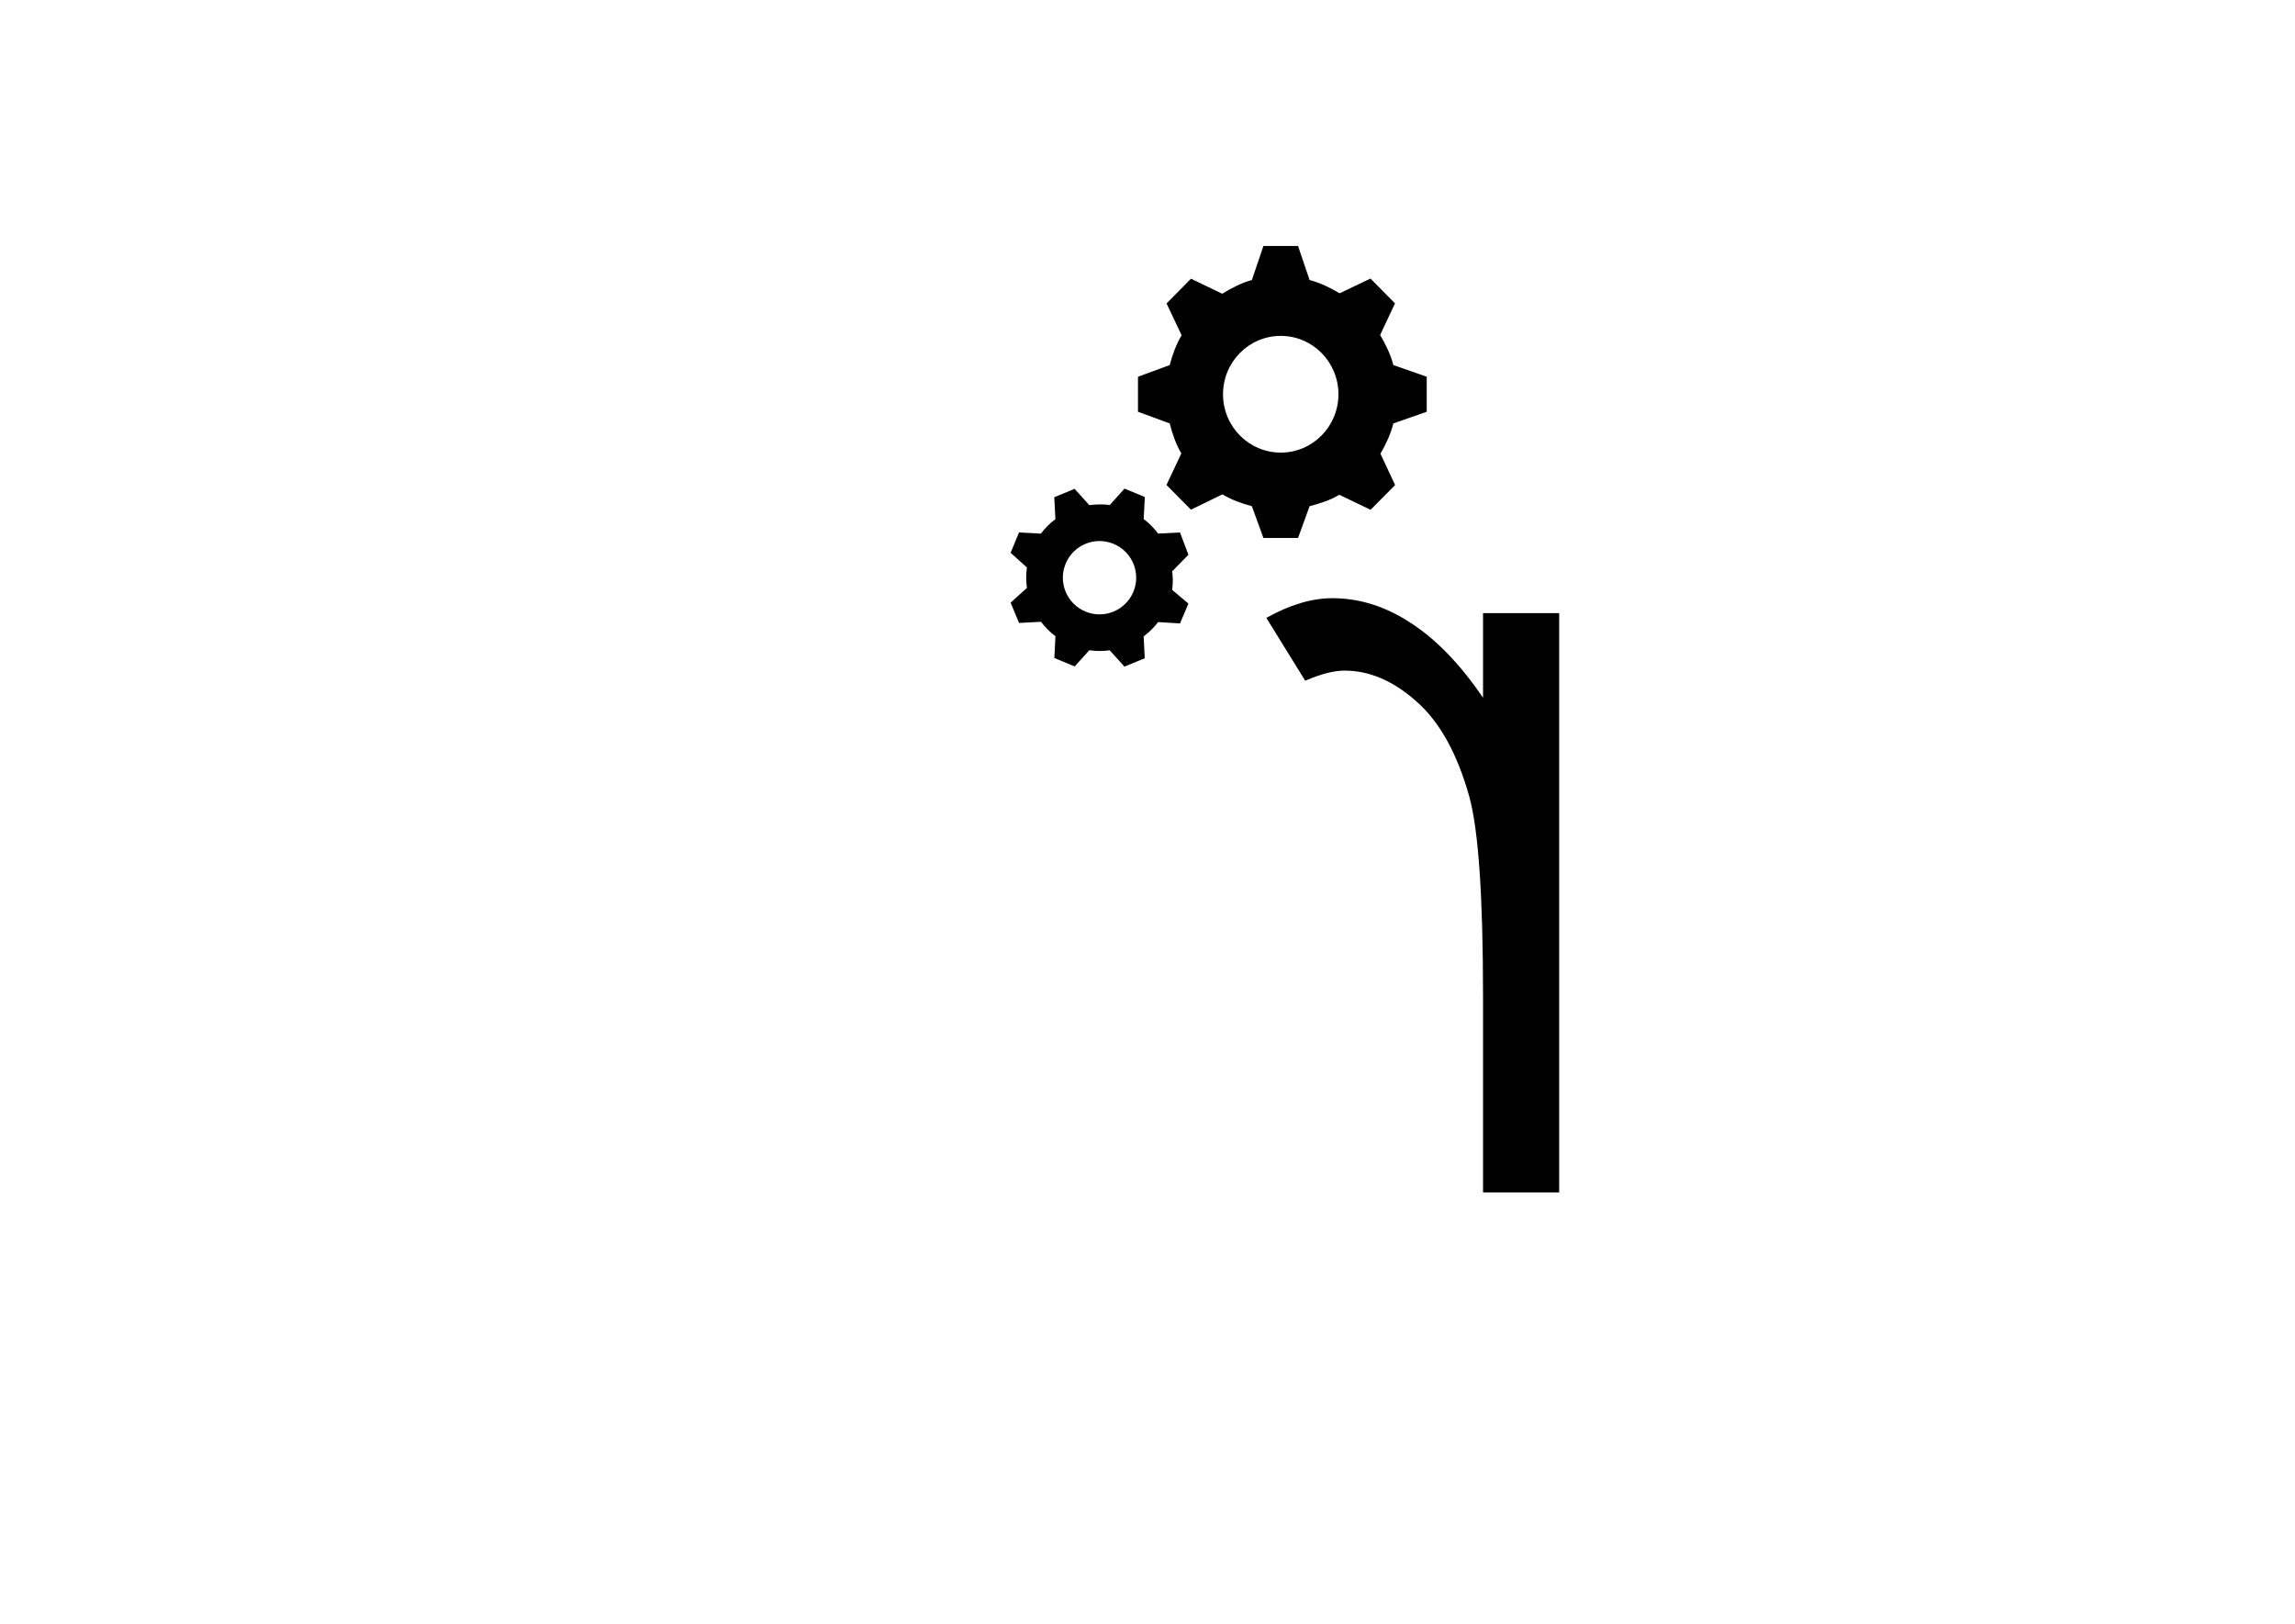
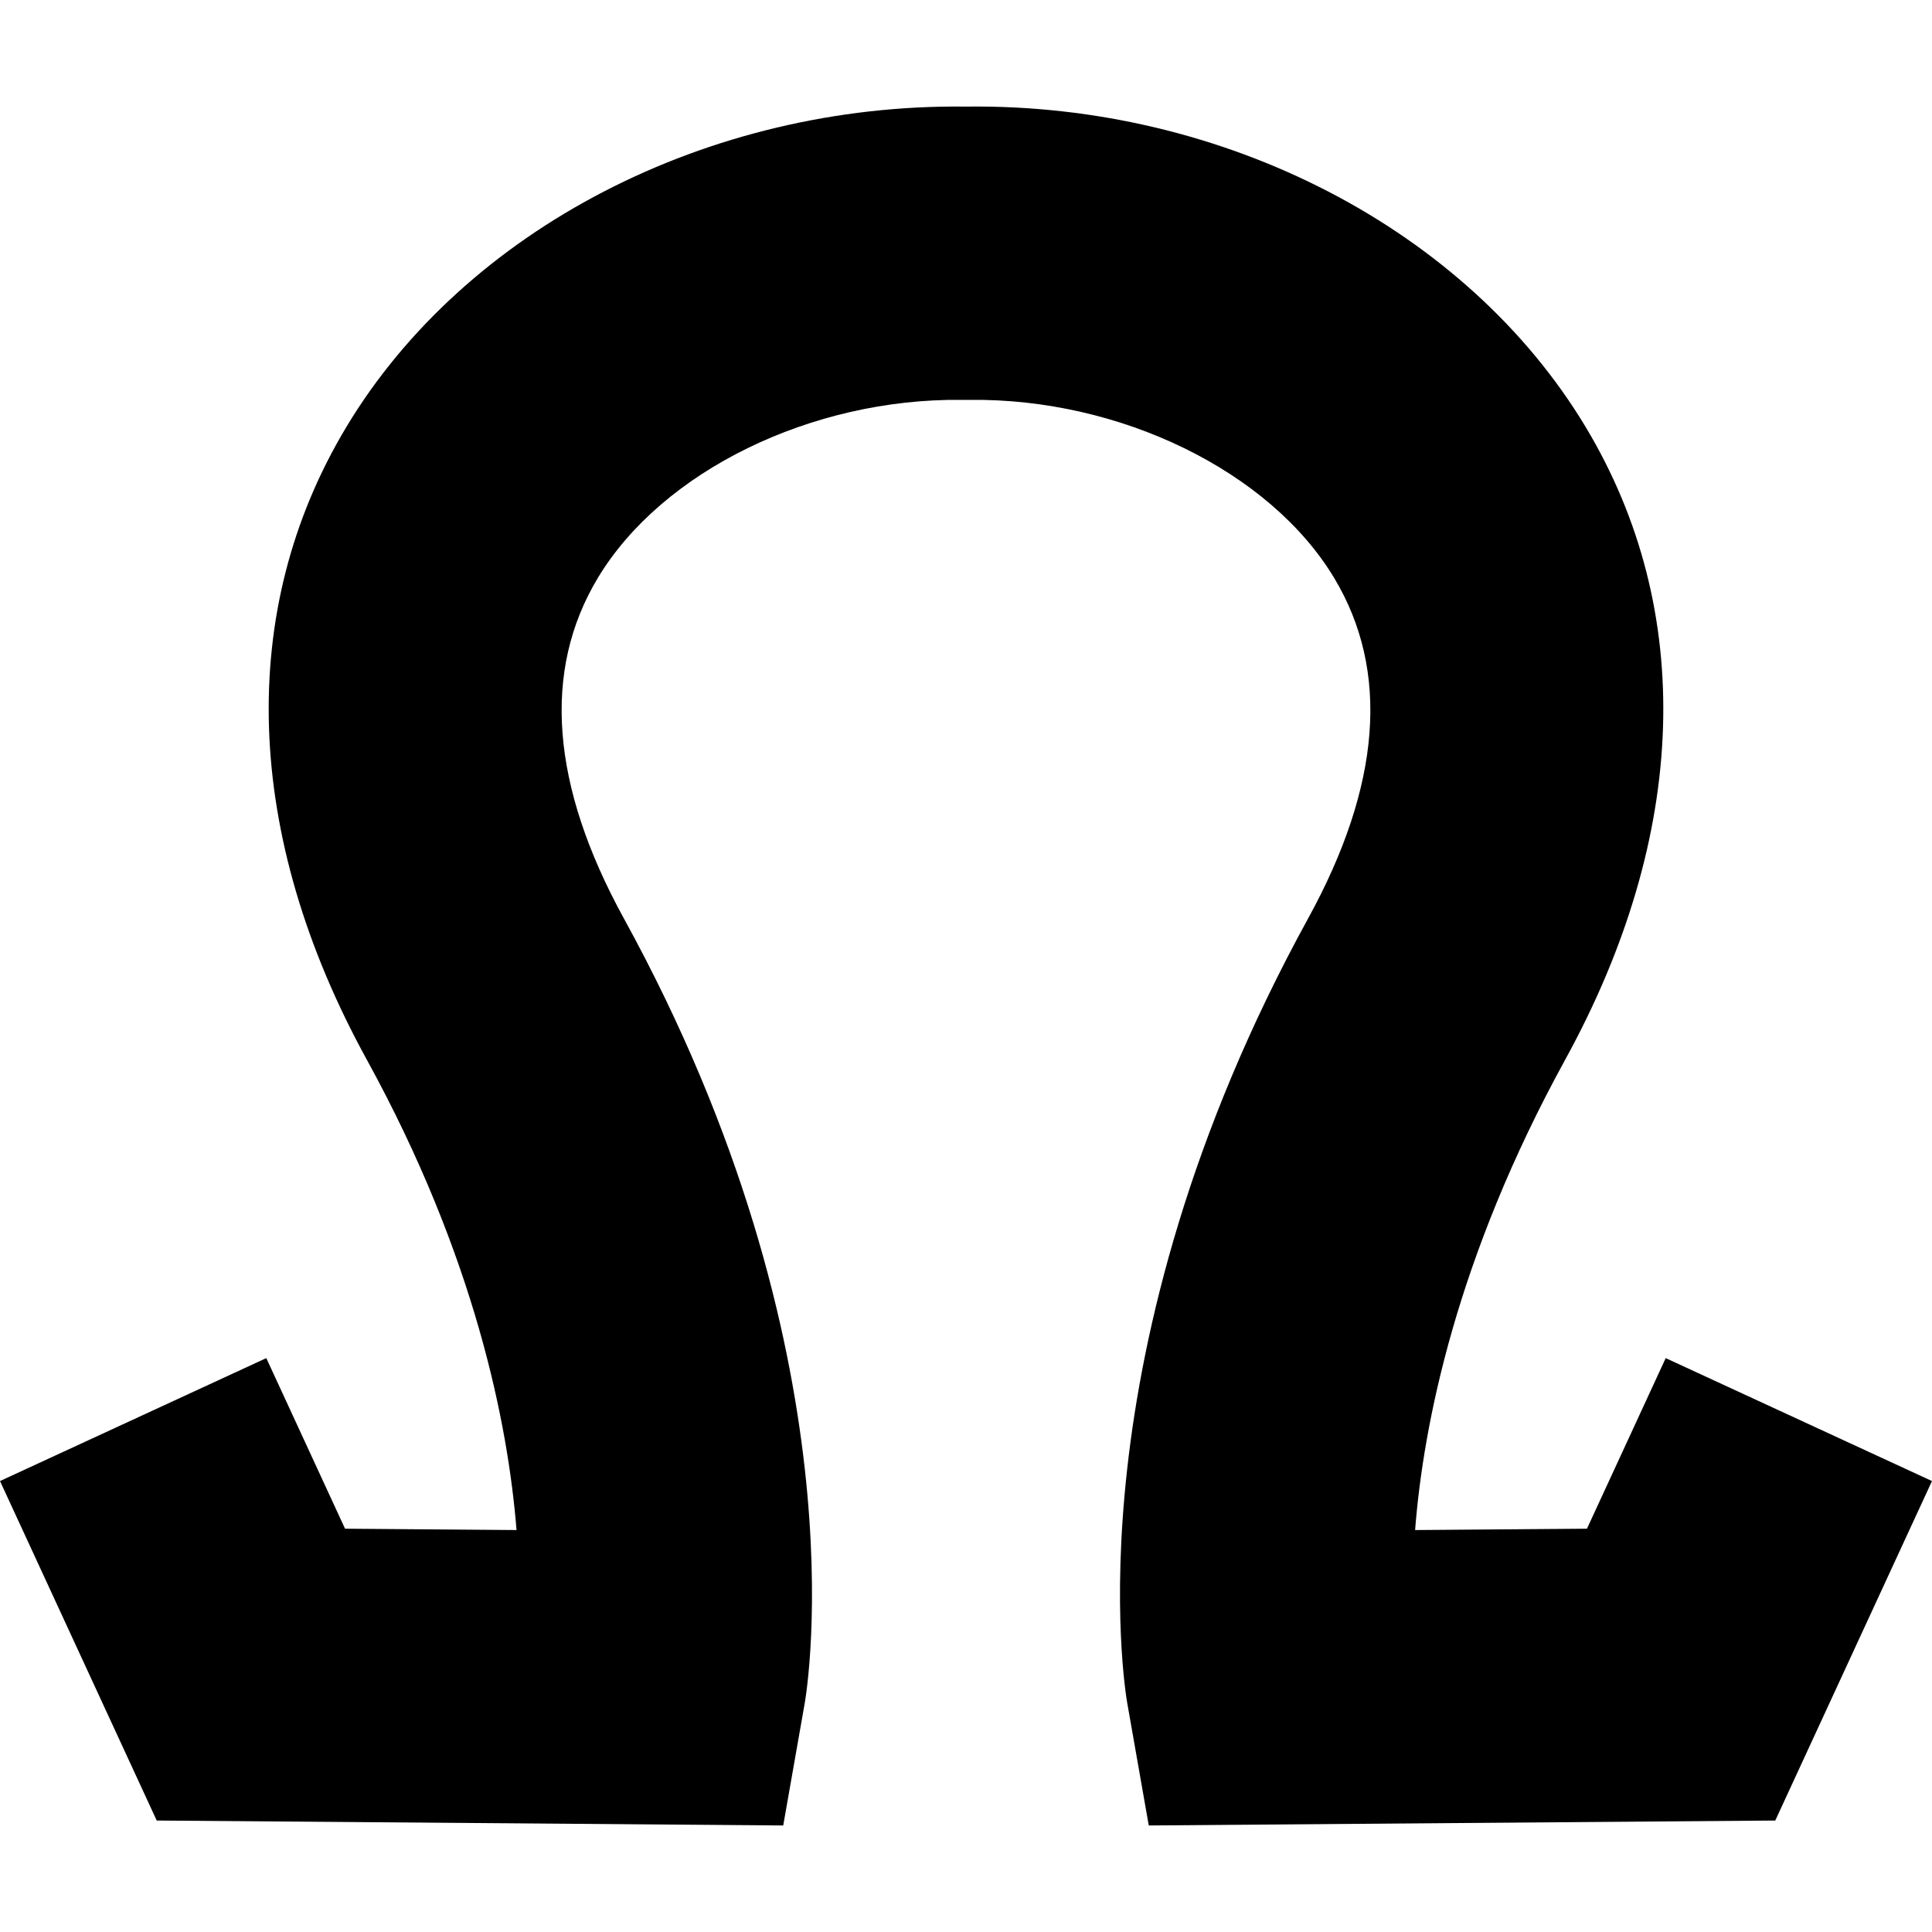
- <svg xmlns="http://www.w3.org/2000/svg" width="100%" height="100%" viewBox="0 0 3508 2481" version="1.1" xml:space="preserve" style="fill-rule:evenodd;clip-rule:evenodd;stroke-linejoin:round;stroke-miterlimit:2;" id="svg17">
-   <defs id="defs21" />
-   <g id="g834" transform="matrix(-1,0,0,1,3928.023,0)">
-     <g transform="translate(1113.94,96.3287)" id="g6">
-       <g aria-label="r" id="text4" style="font-size:1666.67px;font-family:CenturyGothic, 'Century Gothic', sans-serif">
-         <path d="m 430.822,840.792 h 116.374 v 129.395 q 52.083,-76.498 109.864,-113.933 57.78,-38.249 120.443,-38.249 47.201,0 100.912,30.111 l -59.408,96.029 Q 783.199,928.682 758.785,928.682 q -56.966,0 -109.864,47.201 -52.897,46.387 -80.567,144.857 -21.159,75.684 -21.159,305.99 V 1726.21 H 430.822 Z" id="path836" />
-       </g>
-     </g>
-     <g id="gears.svg" transform="matrix(0,1.64681,-1.64681,0,2046.94,679)">
-       <g transform="translate(-256,-256)" id="g14">
-         <g transform="matrix(0.909396,0,0,0.899329,26.5302,24.3087)" id="g10">
-           <path d="m 348,327.195 v -35.741 l -32.436,-11.912 c -2.825,-10.911 -6.615,-21.215 -12.216,-30.687 l 0.325,-0.042 15.438,-32.153 -25.2,-25.269 -32.118,15.299 -0.031,0.045 c -9.472,-5.601 -19.758,-9.156 -30.671,-11.978 L 219.186,162 h -35.739 l -11.913,32.759 c -10.913,2.821 -21.213,6.774 -30.685,12.379 l -0.048,-0.248 -32.149,-15.399 -25.269,25.219 15.299,32.124 0.05,0.039 c -5.605,9.471 -11.159,19.764 -13.98,30.675 L 50,291.454 v 35.741 l 34.753,11.913 c 2.821,10.915 7.774,21.211 13.38,30.685 l 0.249,0.045 -15.147,32.147 25.343,25.274 32.188,-15.298 0.065,-0.046 c 9.474,5.597 19.782,10.826 30.695,13.652 L 183.447,460 h 35.739 l 11.915,-34.432 c 10.913,-2.826 21.209,-7.614 30.681,-13.215 l 0.05,-0.175 32.151,15.192 25.267,-25.326 -15.299,-32.182 -0.046,-0.061 c 5.601,-9.473 8.835,-19.776 11.66,-30.688 z m -146.682,41.696 c -32.897,0 -59.566,-26.662 -59.566,-59.565 0,-32.896 26.669,-59.568 59.566,-59.568 32.901,0 59.566,26.672 59.566,59.568 0,32.903 -26.665,59.565 -59.566,59.565 z" style="fill-rule:nonzero" id="path8" />
-         </g>
-         <path d="m 462.238,111.24 -7.815,-18.866 -20.23,1.012 c -3.873,-5.146 -8.385,-9.644 -13.417,-13.42 l 0.038,-0.043 1.06,-20.318 -18.859,-7.822 -13.63,15.107 -0.008,0.031 c -6.229,-0.883 -12.619,-0.933 -18.988,-0.025 l -13.629,-15.122 -18.867,7.815 1.055,20.32 c -5.152,3.873 -9.627,8.422 -13.403,13.46 l -0.038,-0.021 -20.317,-1.045 -7.799,18.853 15.103,13.616 0.038,0.021 c -0.731,5.835 -1.035,12.658 -0.133,19.038 l -15.208,13.662 7.812,18.87 20.414,-1.086 c 3.868,5.144 8.472,9.613 13.495,13.385 l 0.013,0.025 -1.03,20.312 20.668,7.815 L 374,201.703 v -0.033 c 4,0.731 10.818,0.935 17.193,0.04 l 12.729,15.114 18.42,-7.813 -1.286,-20.324 c 5.144,-3.875 9.521,-8.424 13.297,-13.456 l -0.023,0.011 20.287,1.047 7.802,-18.864 -15.121,-13.624 -0.033,-0.019 c 0.877,-6.222 0.852,-12.58 -0.05,-18.953 z m -69.326,54.501 c -17.359,7.19 -37.27,-1.053 -44.462,-18.421 -7.196,-17.364 1.047,-37.272 18.415,-44.465 17.371,-7.192 37.274,1.053 44.471,18.417 7.187,17.371 -1.06,37.275 -18.424,44.469 z" style="fill-rule:nonzero" id="path12" />
-       </g>
-     </g>
+ <svg xmlns="http://www.w3.org/2000/svg" version="1.1" id="Capa_1" x="0px" y="0px" viewBox="0 0 230.541 230.541" style="enable-background:new 0 0 230.541 230.541;" xml:space="preserve">
+   <defs id="defs37" />
+   <g id="g870" transform="matrix(-1,0,0,1,230.54,0)">
+     <path d="m 189.367,182.416 -20.463,0.161 c 1.013,-12.651 4.942,-32.595 17.864,-56.124 14.721,-26.804 15.59,-53.616 2.446,-75.497 C 175.036,27.353 146.047,12.378 115.413,12.719 h -0.287 C 84.483,12.36 55.503,27.353 41.325,50.956 c -13.144,21.881 -12.274,48.693 2.446,75.497 12.989,23.653 16.92,43.495 17.908,56.124 L 41.172,182.416 31.775,162.061 0,176.73 l 18.701,40.51 74.76,0.589 2.564,-14.586 C 96.321,201.562 102.936,161.475 74.45,109.605 65.727,93.721 64.677,80.052 71.33,68.977 78.991,56.222 96.874,47.515 114.785,47.716 l 0.116,0.002 0.854,-0.002 c 17.947,-0.213 35.794,8.506 43.455,21.261 6.653,11.075 5.603,24.744 -3.12,40.628 -28.486,51.87 -21.871,91.957 -21.575,93.638 l 2.564,14.586 74.76,-0.589 18.701,-40.51 -31.777,-14.67 z" id="path2" />
+     <g id="g4">
+ </g>
+     <g id="g6">
+ </g>
+     <g id="g8">
+ </g>
+     <g id="g10">
+ </g>
+     <g id="g12">
+ </g>
+     <g id="g14">
+ </g>
+     <g id="g16">
+ </g>
+     <g id="g18">
+ </g>
+     <g id="g20">
+ </g>
+     <g id="g22">
+ </g>
+     <g id="g24">
+ </g>
+     <g id="g26">
+ </g>
+     <g id="g28">
+ </g>
+     <g id="g30">
+ </g>
+     <g id="g32">
+ </g>
  </g>
</svg>
